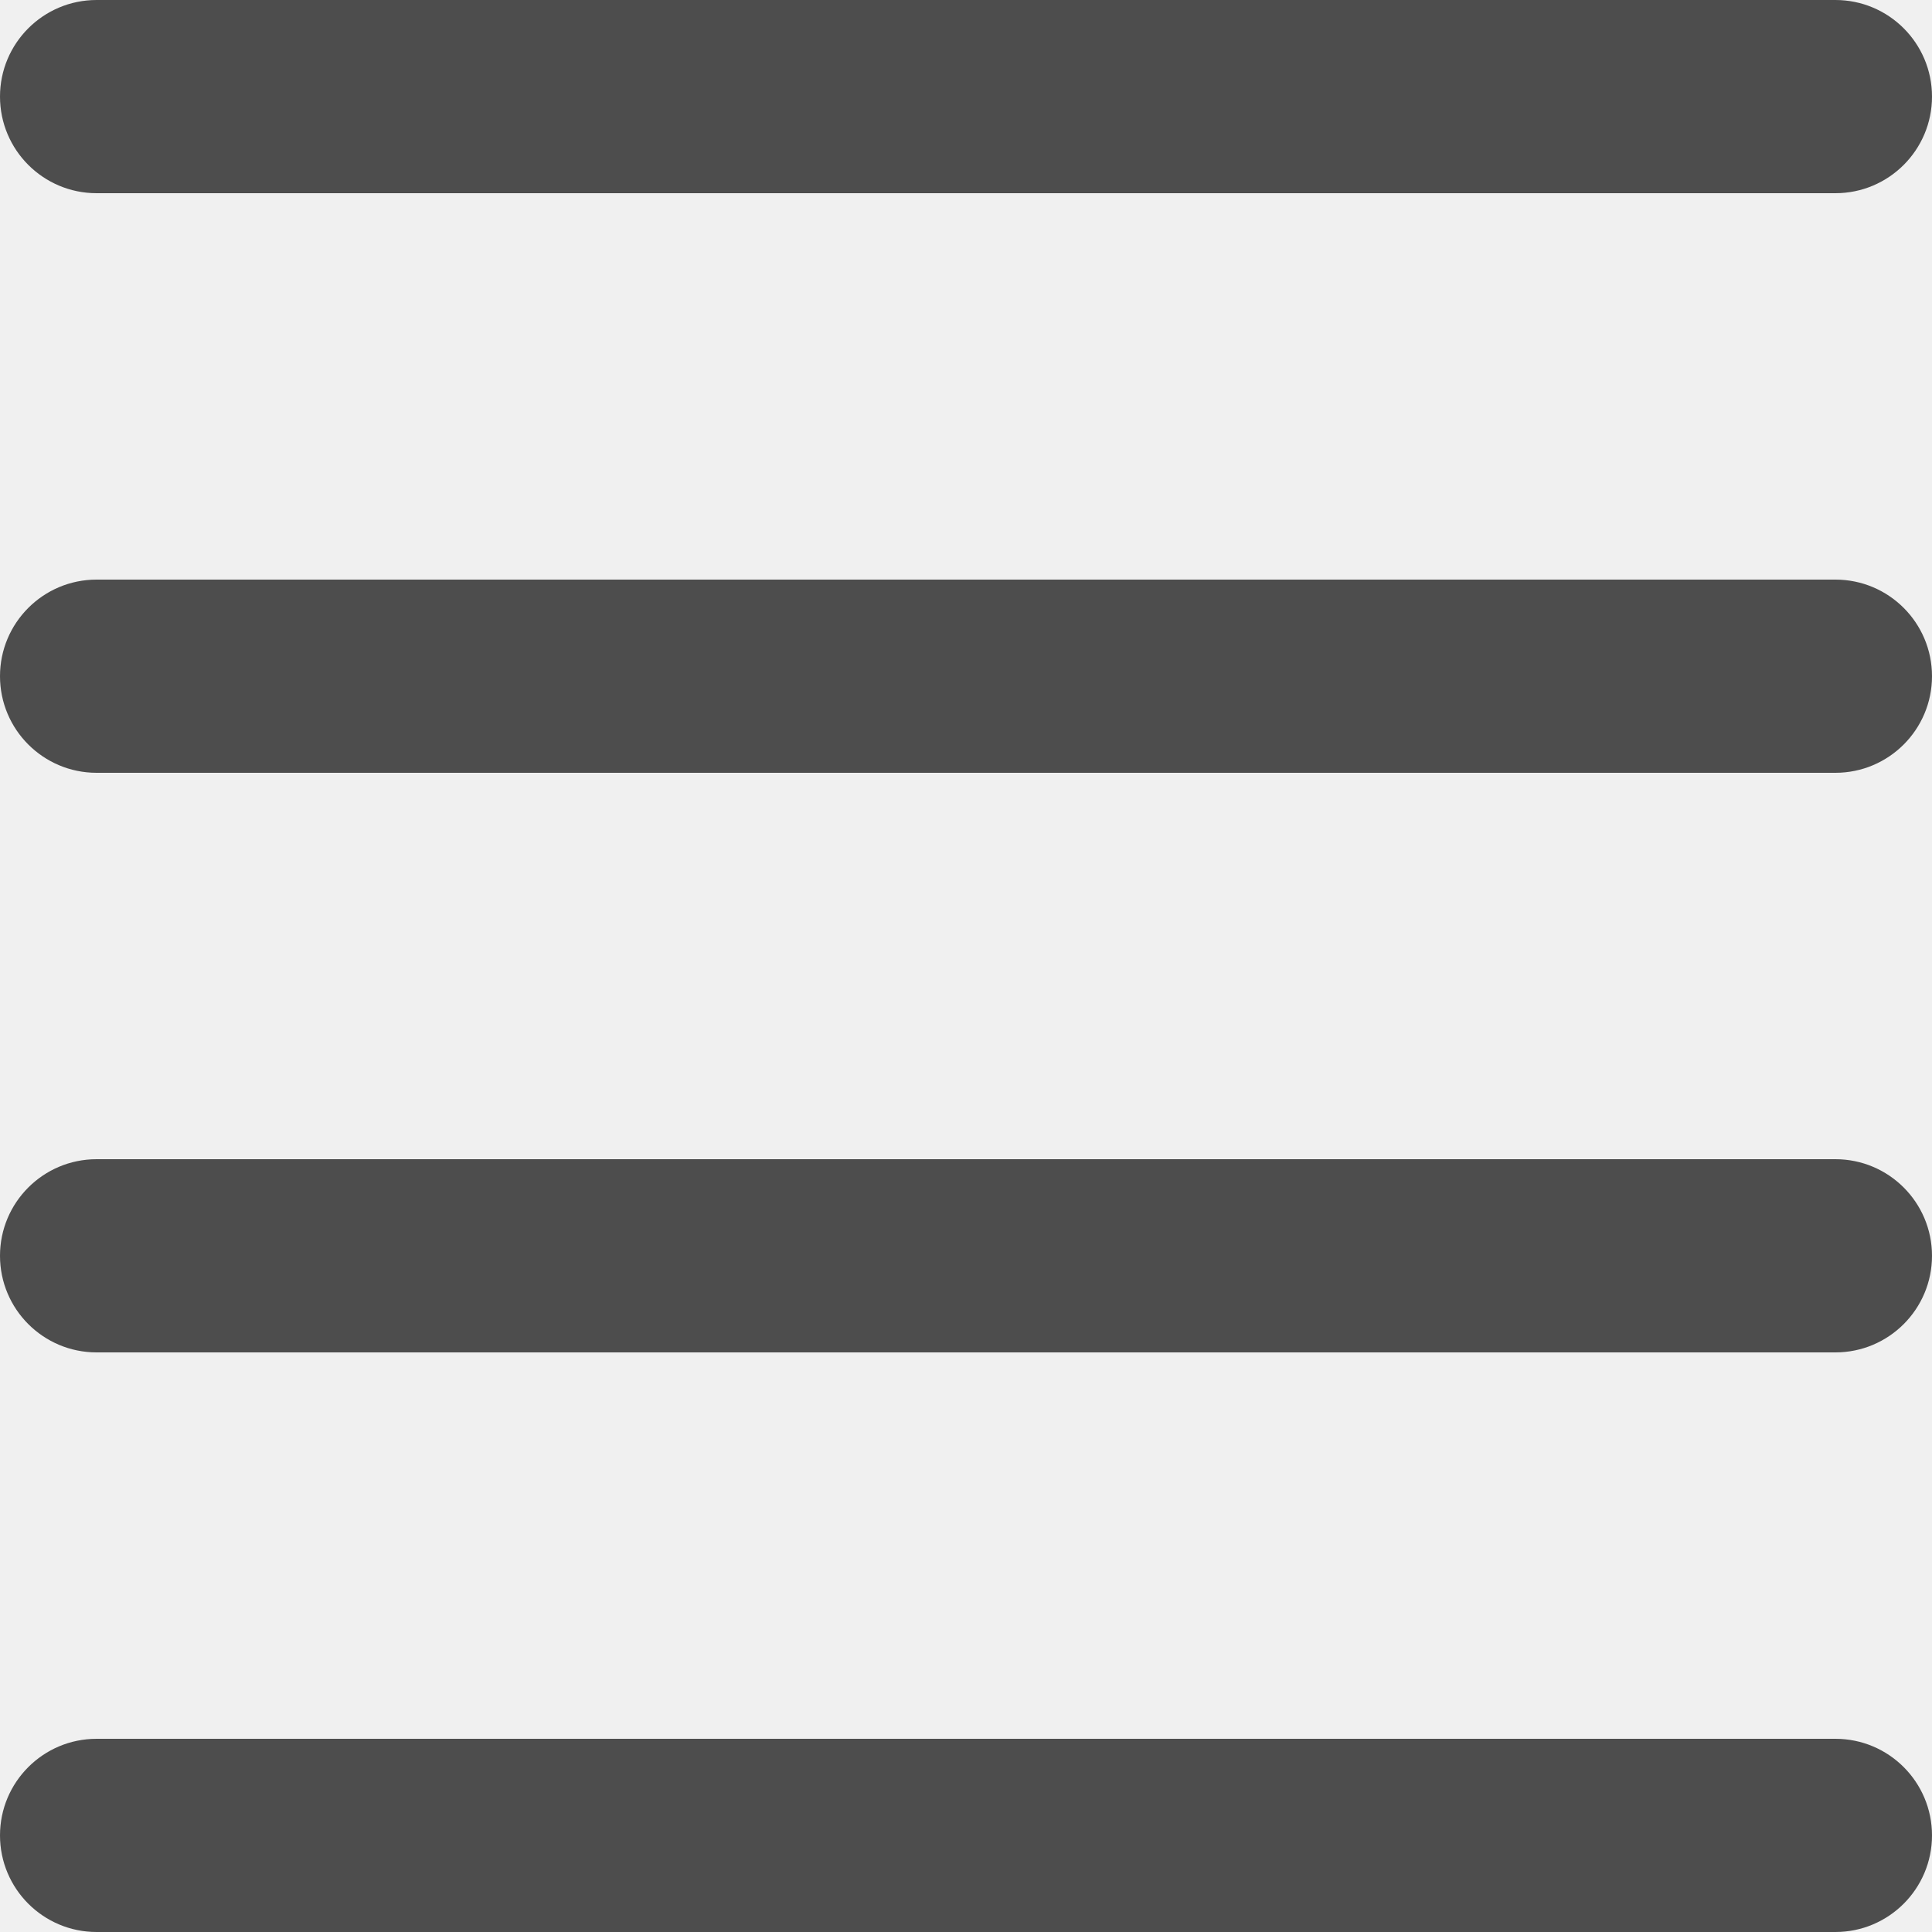
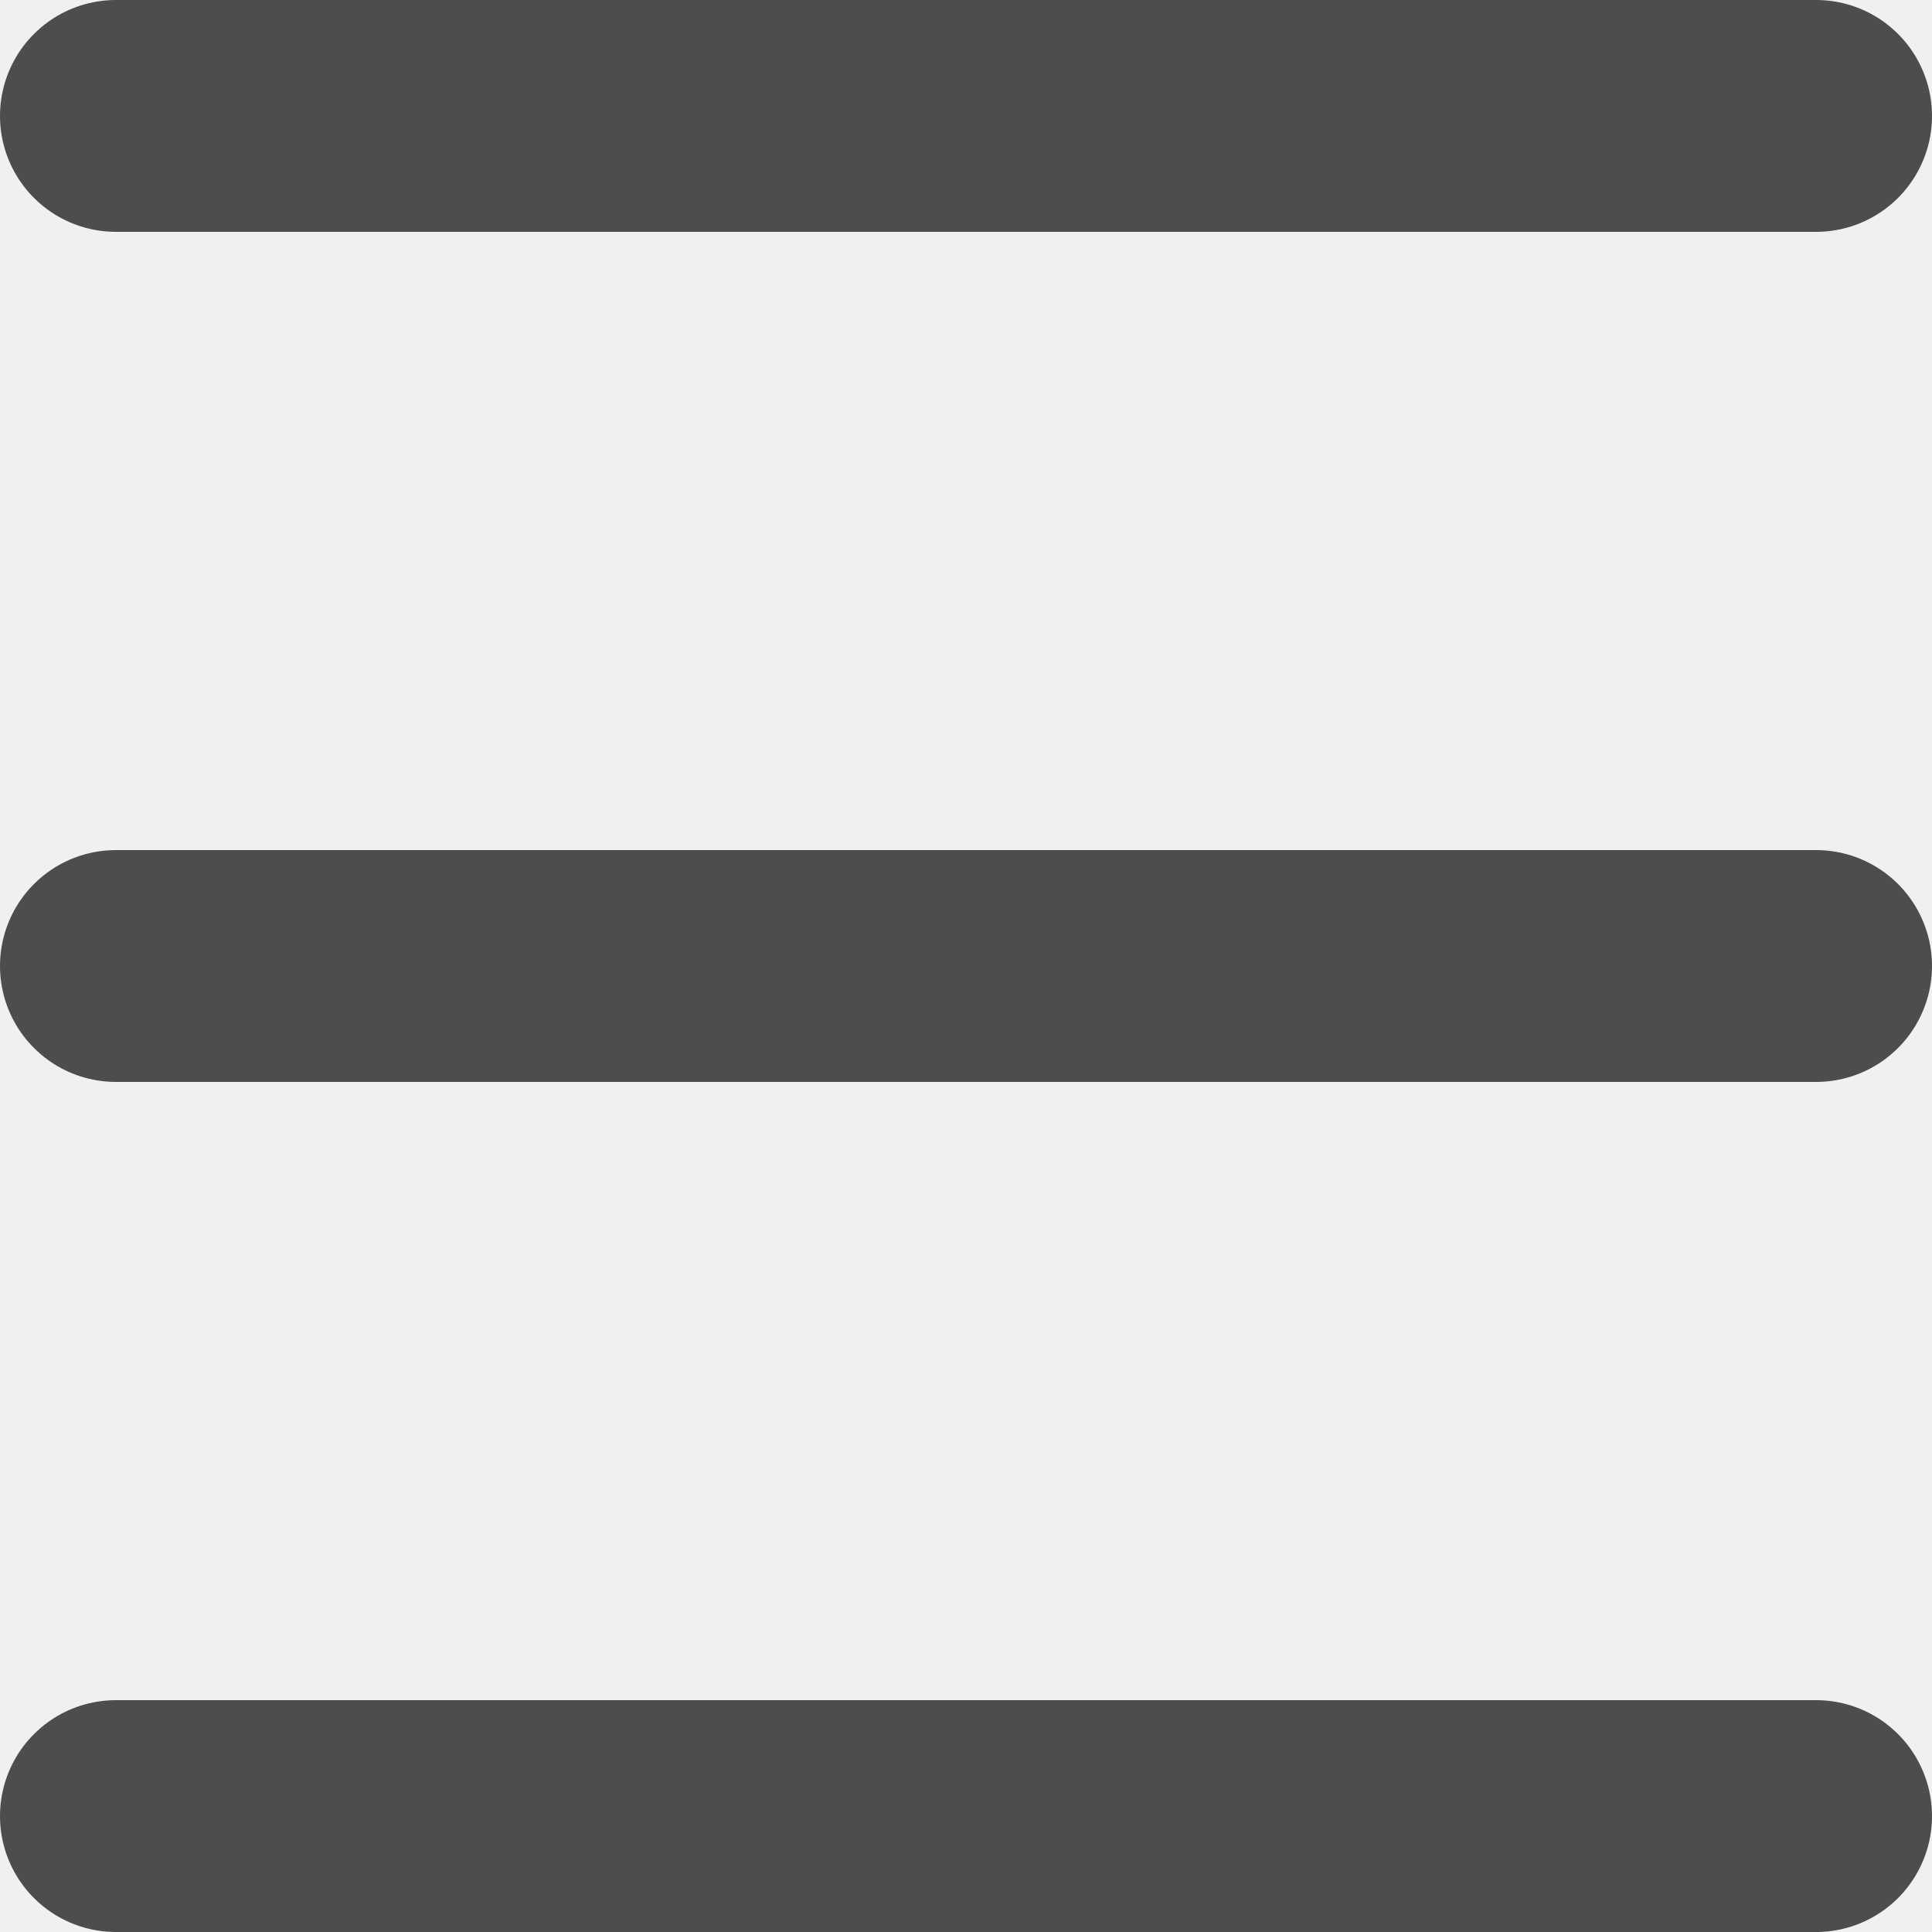
<svg xmlns="http://www.w3.org/2000/svg" width="100" height="100" viewBox="0 0 100 100" fill="none">
-   <g clip-path="url(#clip0_509_3)">
-     <rect y="60" width="100" height="10" rx="5" fill="#4D4D4D" />
-     <rect y="30" width="100" height="10" rx="5" fill="#4D4D4D" />
-     <rect width="100" height="10" rx="5" fill="#4D4D4D" />
-     <rect y="90" width="100" height="10" rx="5" fill="#4D4D4D" />
+   <g clip-path="url(#clip0_2_34)">
+     <path d="M6 94H94" stroke="#4D4D4D" stroke-width="12" stroke-linecap="round" />
+     <path d="M6 6H94" stroke="#4D4D4D" stroke-width="12" stroke-linecap="round" />
+     <path d="M6 50H94" stroke="#4D4D4D" stroke-width="12" stroke-linecap="round" />
  </g>
  <defs>
-     <clipPath id="clip0_509_3">
+     <clipPath id="clip0_2_34">
      <rect width="100" height="100" fill="white" />
    </clipPath>
  </defs>
</svg>
